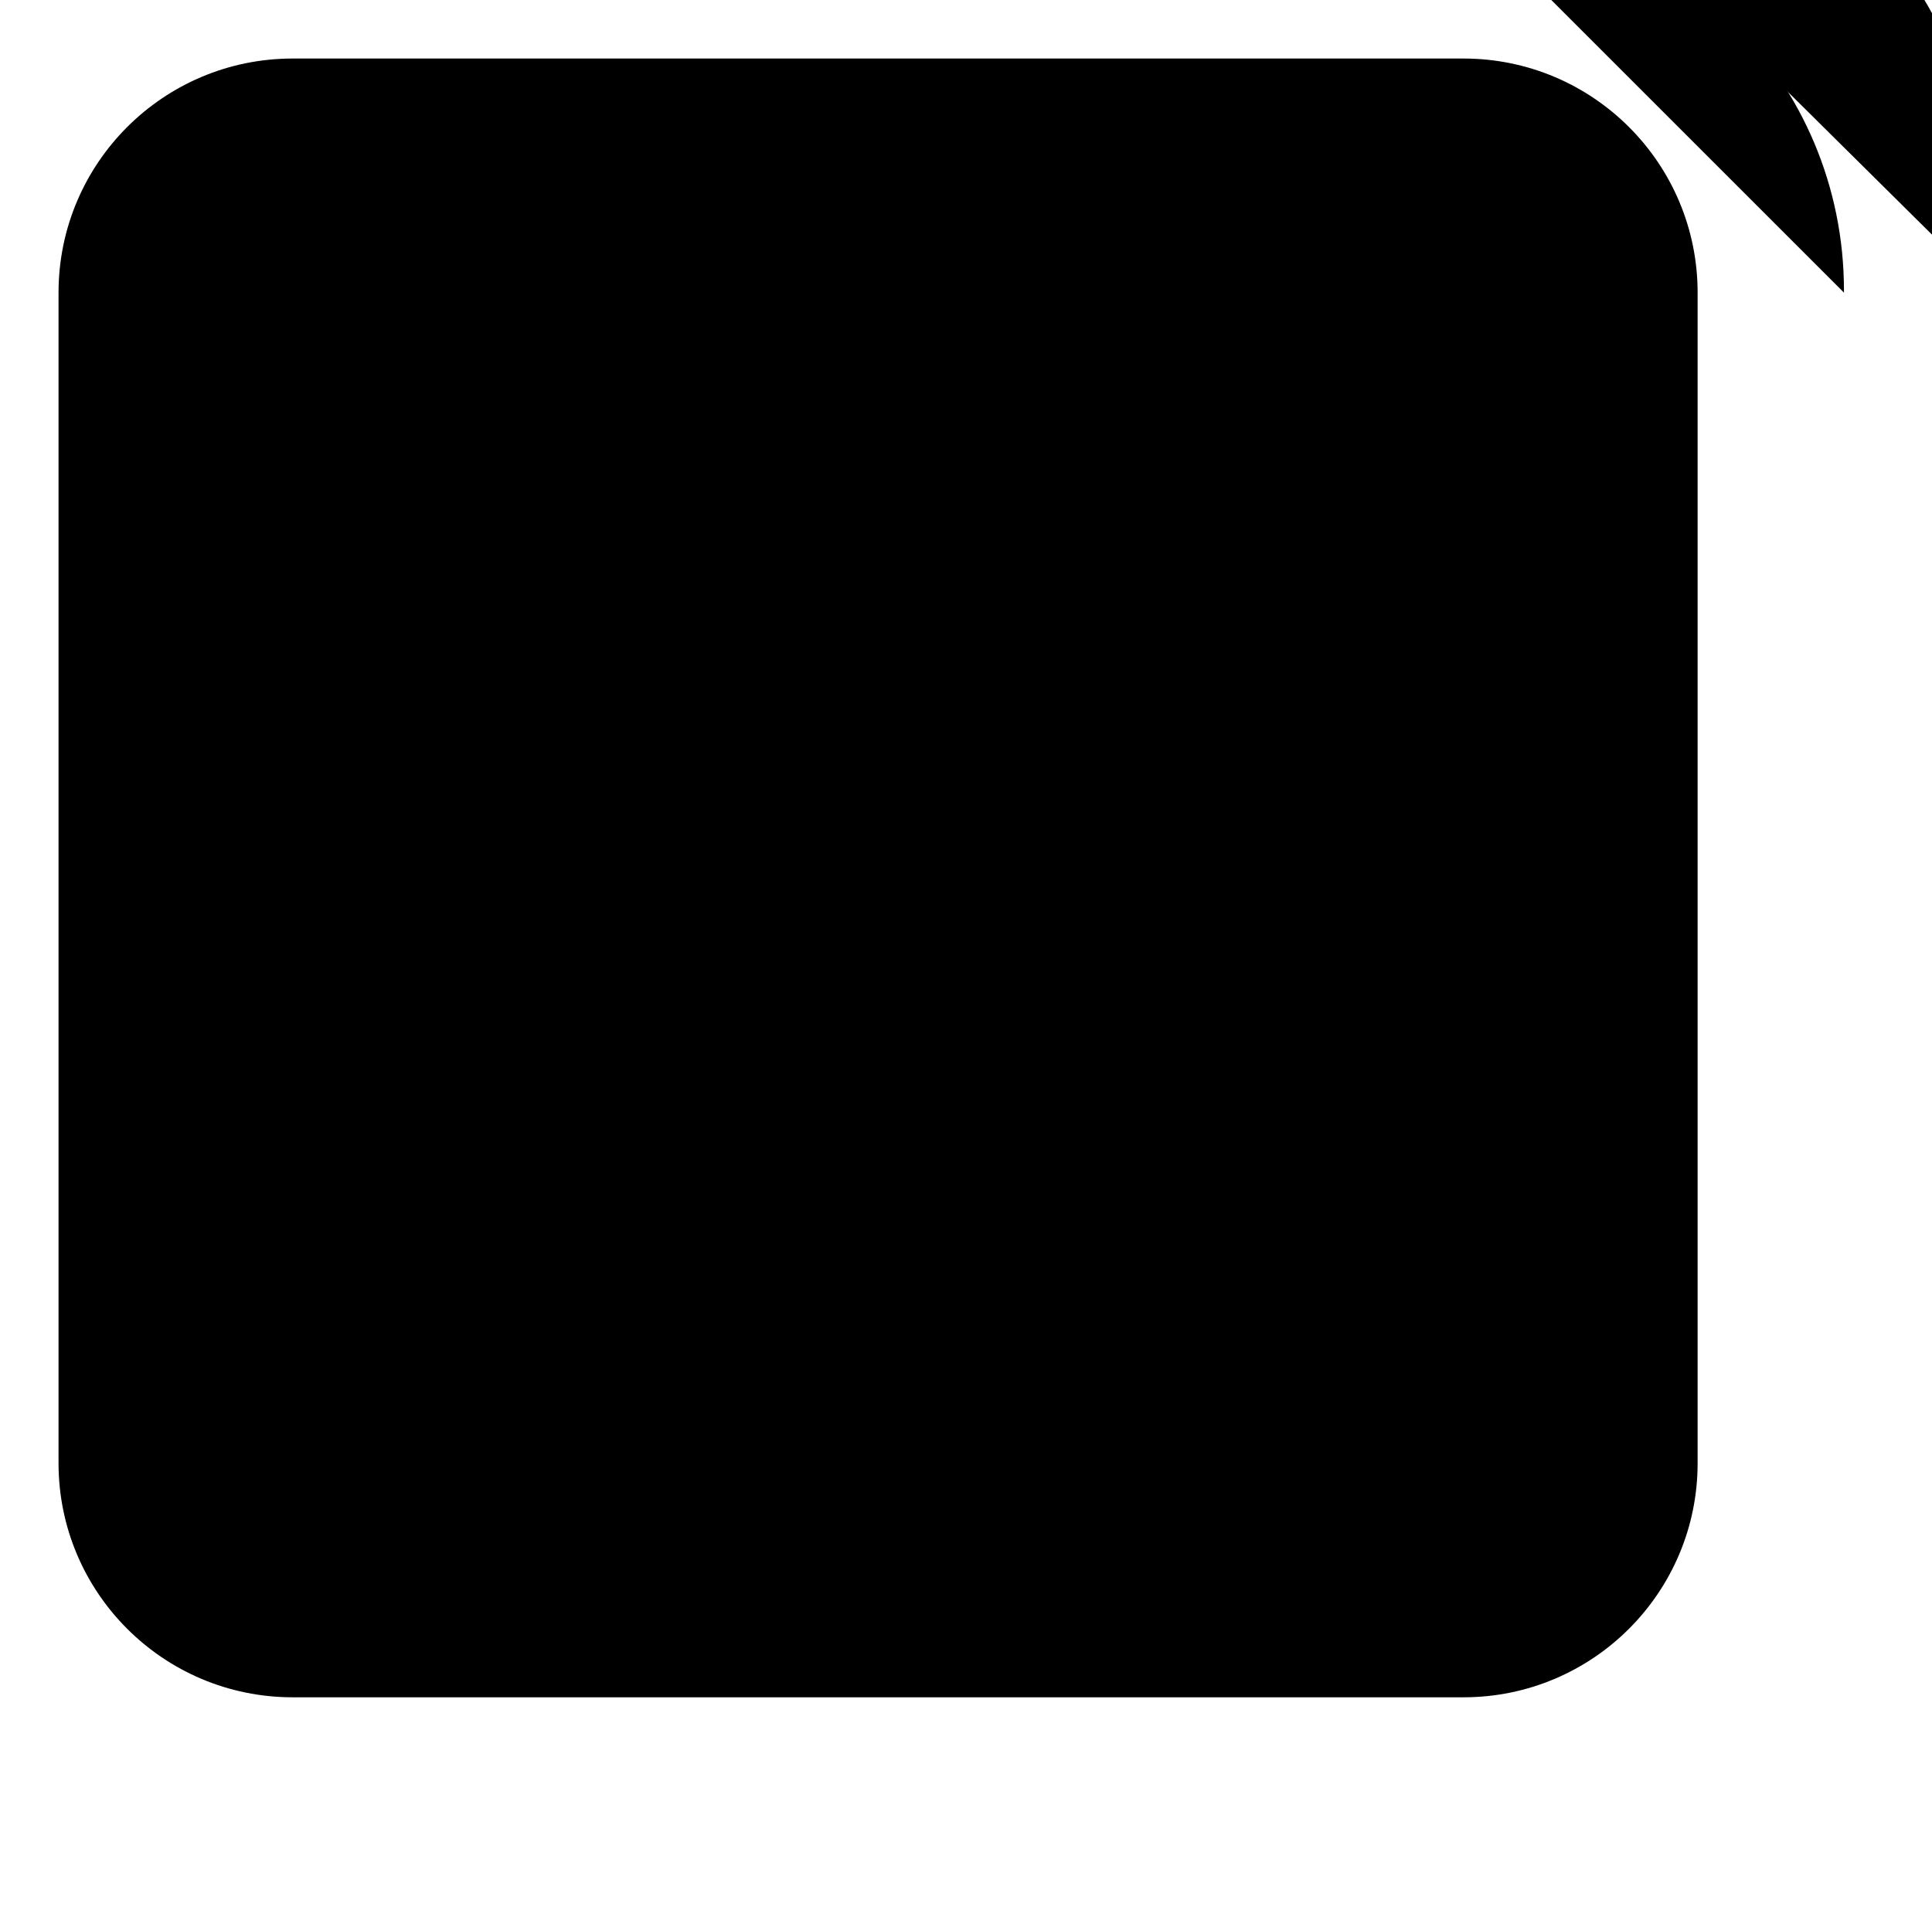
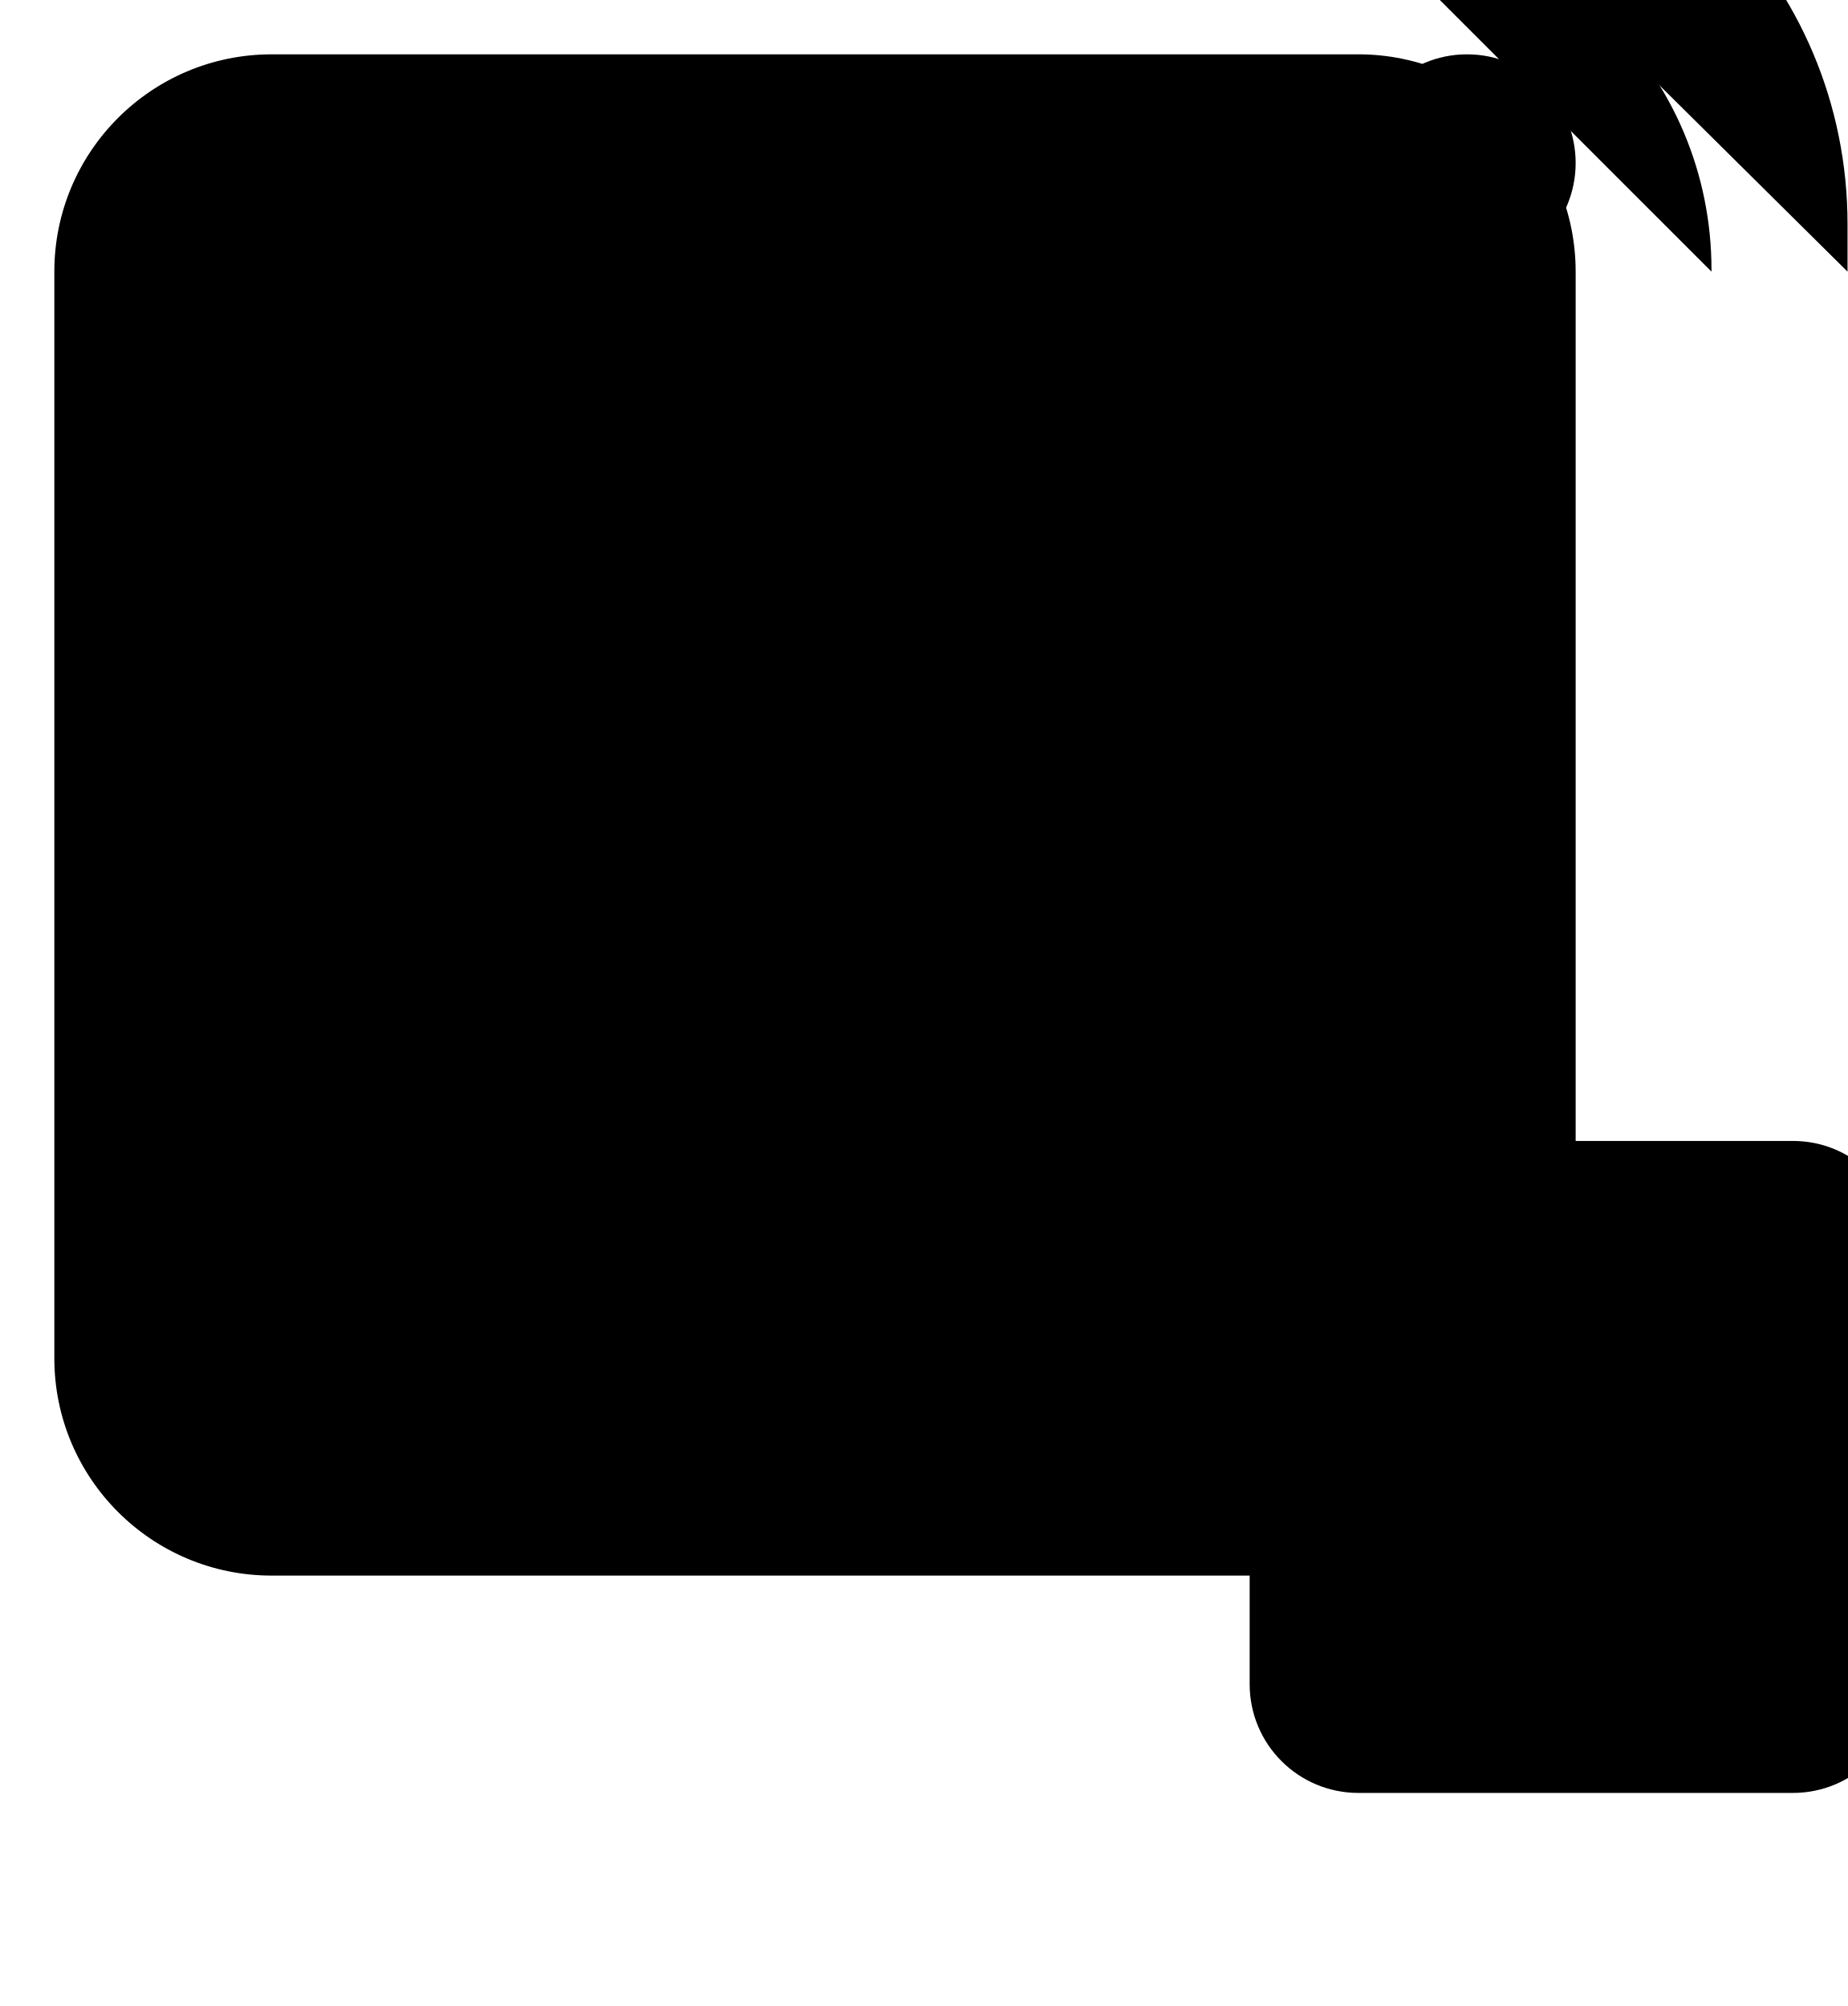
<svg xmlns="http://www.w3.org/2000/svg" class="clickable">
+   <path class="cline stand" d="M 34.004,5 V 4.127 c 0,-4.459 -3.585,-8.049 -8.039,-8.049 H 25" />
+   <path class="cline stand" d="M 31.5,5 V 4.967 C 31.5,1.384 28.619,-1.5 25.039,-1.5 H 25" />
+   <circle cx="27" cy="3" r="2" class="cfill cline rfill normal" />
  <g class="replace">
    <rect x="1" y="1" width="28" height="28" rx="4" class="cline hfill rfill stand" />
-     <path class="normal" style="fill:#000000;" d="m 21.561,10.184 c 0,-0.032 0,-0.032 0,-0.032 C 21.076,9.505 20.495,8.956 19.816,8.439 l 0,0.032 C 19.266,8.891 18.717,9.344 18.2,9.796 17.974,9.667 17.78,9.57 17.586,9.473 17.327,9.344 17.069,9.215 16.778,9.15 16.681,9.118 16.584,9.085 16.487,9.085 16.422,8.374 16.357,7.663 16.261,6.952 15.937,6.887 15.614,6.887 15.259,6.855 c -0.097,0 -0.194,0 -0.259,0 -0.097,0 -0.194,0 -0.259,0 -0.323,0.032 -0.614,0.032 -0.905,0.097 -0.097,0.679 -0.162,1.39 -0.194,2.101 -0.129,0 -0.226,0.032 -0.356,0.065 -0.032,0 -0.065,0 -0.097,0.032 -0.259,0.065 -0.517,0.194 -0.776,0.323 -0.226,0.097 -0.42,0.194 -0.614,0.323 -0.549,-0.452 -1.067,-0.873 -1.616,-1.325 0,0 0,0 -0.032,-0.032 C 10.023,8.536 9.893,8.633 9.796,8.73 9.57,8.891 9.376,9.085 9.215,9.279 8.924,9.538 8.697,9.861 8.439,10.184 c 0,0 0,0 0.032,0 0.42,0.549 0.873,1.067 1.325,1.616 -0.129,0.194 -0.259,0.42 -0.356,0.614 -0.129,0.259 -0.226,0.549 -0.291,0.808 -0.065,0.129 -0.097,0.259 -0.097,0.356 -0.711,0.065 -1.422,0.129 -2.101,0.226 -0.065,0.323 -0.097,0.646 -0.097,1.002 0,0.485 0.032,0.97 0.129,1.422 0.679,0.065 1.357,0.129 2.069,0.194 0,0.129 0.032,0.259 0.097,0.356 0.065,0.291 0.162,0.549 0.291,0.84 0.129,0.226 0.226,0.452 0.388,0.646 -0.452,0.549 -0.905,1.067 -1.325,1.616 0.485,0.679 1.067,1.261 1.745,1.745 l 0,-0.032 c 0.517,-0.42 1.067,-0.873 1.584,-1.325 l 0.032,0 c 0.162,0.097 0.356,0.194 0.517,0.291 0.291,0.129 0.614,0.259 0.905,0.323 0.129,0.032 0.226,0.065 0.323,0.097 0.065,0.679 0.129,1.39 0.226,2.101 0.291,0.032 0.582,0.065 0.905,0.065 0.065,0 0.259,0 0.485,0 0.356,0 0.711,-0.032 1.067,-0.097 0.065,-0.679 0.129,-1.39 0.194,-2.101 0.097,-0.032 0.194,-0.065 0.291,-0.097 l 0,0 c 0.291,-0.065 0.549,-0.162 0.808,-0.291 0.226,-0.097 0.452,-0.226 0.679,-0.388 0,0.032 0,0.032 0.032,0.032 0.517,0.452 1.067,0.905 1.616,1.325 0.097,-0.065 0.194,-0.129 0.323,-0.226 0.194,-0.162 0.388,-0.356 0.549,-0.549 0.291,-0.291 0.582,-0.614 0.84,-0.97 -0.452,-0.549 -0.905,-1.099 -1.357,-1.616 0,-0.032 0,-0.032 0,-0.032 0.097,-0.162 0.194,-0.356 0.291,-0.549 0.097,-0.259 0.226,-0.517 0.291,-0.776 0,-0.032 0,-0.065 0.032,-0.065 0,-0.129 0.032,-0.226 0.065,-0.291 0.711,-0.065 1.422,-0.129 2.101,-0.194 0.065,-0.323 0.065,-0.646 0.097,-0.97 0,-0.097 0,-0.194 0,-0.291 0,-0.065 0,-0.162 0,-0.259 -0.032,-0.323 -0.032,-0.646 -0.097,-0.97 -0.679,-0.065 -1.39,-0.129 -2.101,-0.194 -0.032,-0.097 -0.065,-0.194 -0.065,-0.291 -0.097,-0.291 -0.194,-0.582 -0.323,-0.873 -0.097,-0.194 -0.226,-0.42 -0.323,-0.614 0.42,-0.517 0.873,-1.067 1.325,-1.616 z m -8.63,2.683 c 0.582,-0.614 1.293,-0.905 2.101,-0.873 0.84,-0.032 1.519,0.259 2.133,0.873 0.582,0.582 0.873,1.293 0.873,2.101 0,0.84 -0.291,1.519 -0.873,2.133 -0.614,0.582 -1.293,0.873 -2.133,0.873 -0.808,0 -1.519,-0.291 -2.101,-0.873 -0.582,-0.614 -0.873,-1.293 -0.873,-2.133 0,-0.808 0.291,-1.519 0.873,-2.101 z" />
+     <path class="normal" transform="translate(-2,-2)" style="fill:#000000;" d="m 21.561,10.184 c 0,-0.032 0,-0.032 0,-0.032 C 21.076,9.505 20.495,8.956 19.816,8.439 l 0,0.032 C 19.266,8.891 18.717,9.344 18.2,9.796 17.974,9.667 17.78,9.57 17.586,9.473 17.327,9.344 17.069,9.215 16.778,9.15 16.681,9.118 16.584,9.085 16.487,9.085 16.422,8.374 16.357,7.663 16.261,6.952 15.937,6.887 15.614,6.887 15.259,6.855 c -0.097,0 -0.194,0 -0.259,0 -0.097,0 -0.194,0 -0.259,0 -0.323,0.032 -0.614,0.032 -0.905,0.097 -0.097,0.679 -0.162,1.39 -0.194,2.101 -0.129,0 -0.226,0.032 -0.356,0.065 -0.032,0 -0.065,0 -0.097,0.032 -0.259,0.065 -0.517,0.194 -0.776,0.323 -0.226,0.097 -0.42,0.194 -0.614,0.323 -0.549,-0.452 -1.067,-0.873 -1.616,-1.325 0,0 0,0 -0.032,-0.032 C 10.023,8.536 9.893,8.633 9.796,8.73 9.57,8.891 9.376,9.085 9.215,9.279 8.924,9.538 8.697,9.861 8.439,10.184 c 0,0 0,0 0.032,0 0.42,0.549 0.873,1.067 1.325,1.616 -0.129,0.194 -0.259,0.42 -0.356,0.614 -0.129,0.259 -0.226,0.549 -0.291,0.808 -0.065,0.129 -0.097,0.259 -0.097,0.356 -0.711,0.065 -1.422,0.129 -2.101,0.226 -0.065,0.323 -0.097,0.646 -0.097,1.002 0,0.485 0.032,0.97 0.129,1.422 0.679,0.065 1.357,0.129 2.069,0.194 0,0.129 0.032,0.259 0.097,0.356 0.065,0.291 0.162,0.549 0.291,0.84 0.129,0.226 0.226,0.452 0.388,0.646 -0.452,0.549 -0.905,1.067 -1.325,1.616 0.485,0.679 1.067,1.261 1.745,1.745 l 0,-0.032 c 0.517,-0.42 1.067,-0.873 1.584,-1.325 l 0.032,0 c 0.162,0.097 0.356,0.194 0.517,0.291 0.291,0.129 0.614,0.259 0.905,0.323 0.129,0.032 0.226,0.065 0.323,0.097 0.065,0.679 0.129,1.39 0.226,2.101 0.291,0.032 0.582,0.065 0.905,0.065 0.065,0 0.259,0 0.485,0 0.356,0 0.711,-0.032 1.067,-0.097 0.065,-0.679 0.129,-1.39 0.194,-2.101 0.097,-0.032 0.194,-0.065 0.291,-0.097 l 0,0 c 0.291,-0.065 0.549,-0.162 0.808,-0.291 0.226,-0.097 0.452,-0.226 0.679,-0.388 0,0.032 0,0.032 0.032,0.032 0.517,0.452 1.067,0.905 1.616,1.325 0.097,-0.065 0.194,-0.129 0.323,-0.226 0.194,-0.162 0.388,-0.356 0.549,-0.549 0.291,-0.291 0.582,-0.614 0.84,-0.97 -0.452,-0.549 -0.905,-1.099 -1.357,-1.616 0,-0.032 0,-0.032 0,-0.032 0.097,-0.162 0.194,-0.356 0.291,-0.549 0.097,-0.259 0.226,-0.517 0.291,-0.776 0,-0.032 0,-0.065 0.032,-0.065 0,-0.129 0.032,-0.226 0.065,-0.291 0.711,-0.065 1.422,-0.129 2.101,-0.194 0.065,-0.323 0.065,-0.646 0.097,-0.97 0,-0.097 0,-0.194 0,-0.291 0,-0.065 0,-0.162 0,-0.259 -0.032,-0.323 -0.032,-0.646 -0.097,-0.97 -0.679,-0.065 -1.39,-0.129 -2.101,-0.194 -0.032,-0.097 -0.065,-0.194 -0.065,-0.291 -0.097,-0.291 -0.194,-0.582 -0.323,-0.873 -0.097,-0.194 -0.226,-0.42 -0.323,-0.614 0.42,-0.517 0.873,-1.067 1.325,-1.616 z m -8.63,2.683 c 0.582,-0.614 1.293,-0.905 2.101,-0.873 0.84,-0.032 1.519,0.259 2.133,0.873 0.582,0.582 0.873,1.293 0.873,2.101 0,0.84 -0.291,1.519 -0.873,2.133 -0.614,0.582 -1.293,0.873 -2.133,0.873 -0.808,0 -1.519,-0.291 -2.101,-0.873 -0.582,-0.614 -0.873,-1.293 -0.873,-2.133 0,-0.808 0.291,-1.519 0.873,-2.101 z" />
  </g>
-   <path class="hfill rfill cline stand" d="M 31.5,5 V 4.967 C 31.5,1.384 28.619,-1.5 25.039,-1.5 H 25" />
-   <path class="hfill rfill cline stand" d="M 34.004,5 V 4.127 c 0,-4.459 -3.585,-8.049 -8.039,-8.049 H 25" />
+   <rect x="23" y="21" width="12" height="12" rx="2" class="cline rfill stand" />
+   <text transform="translate(29,30.75)" class="small">s</text>
</svg>
